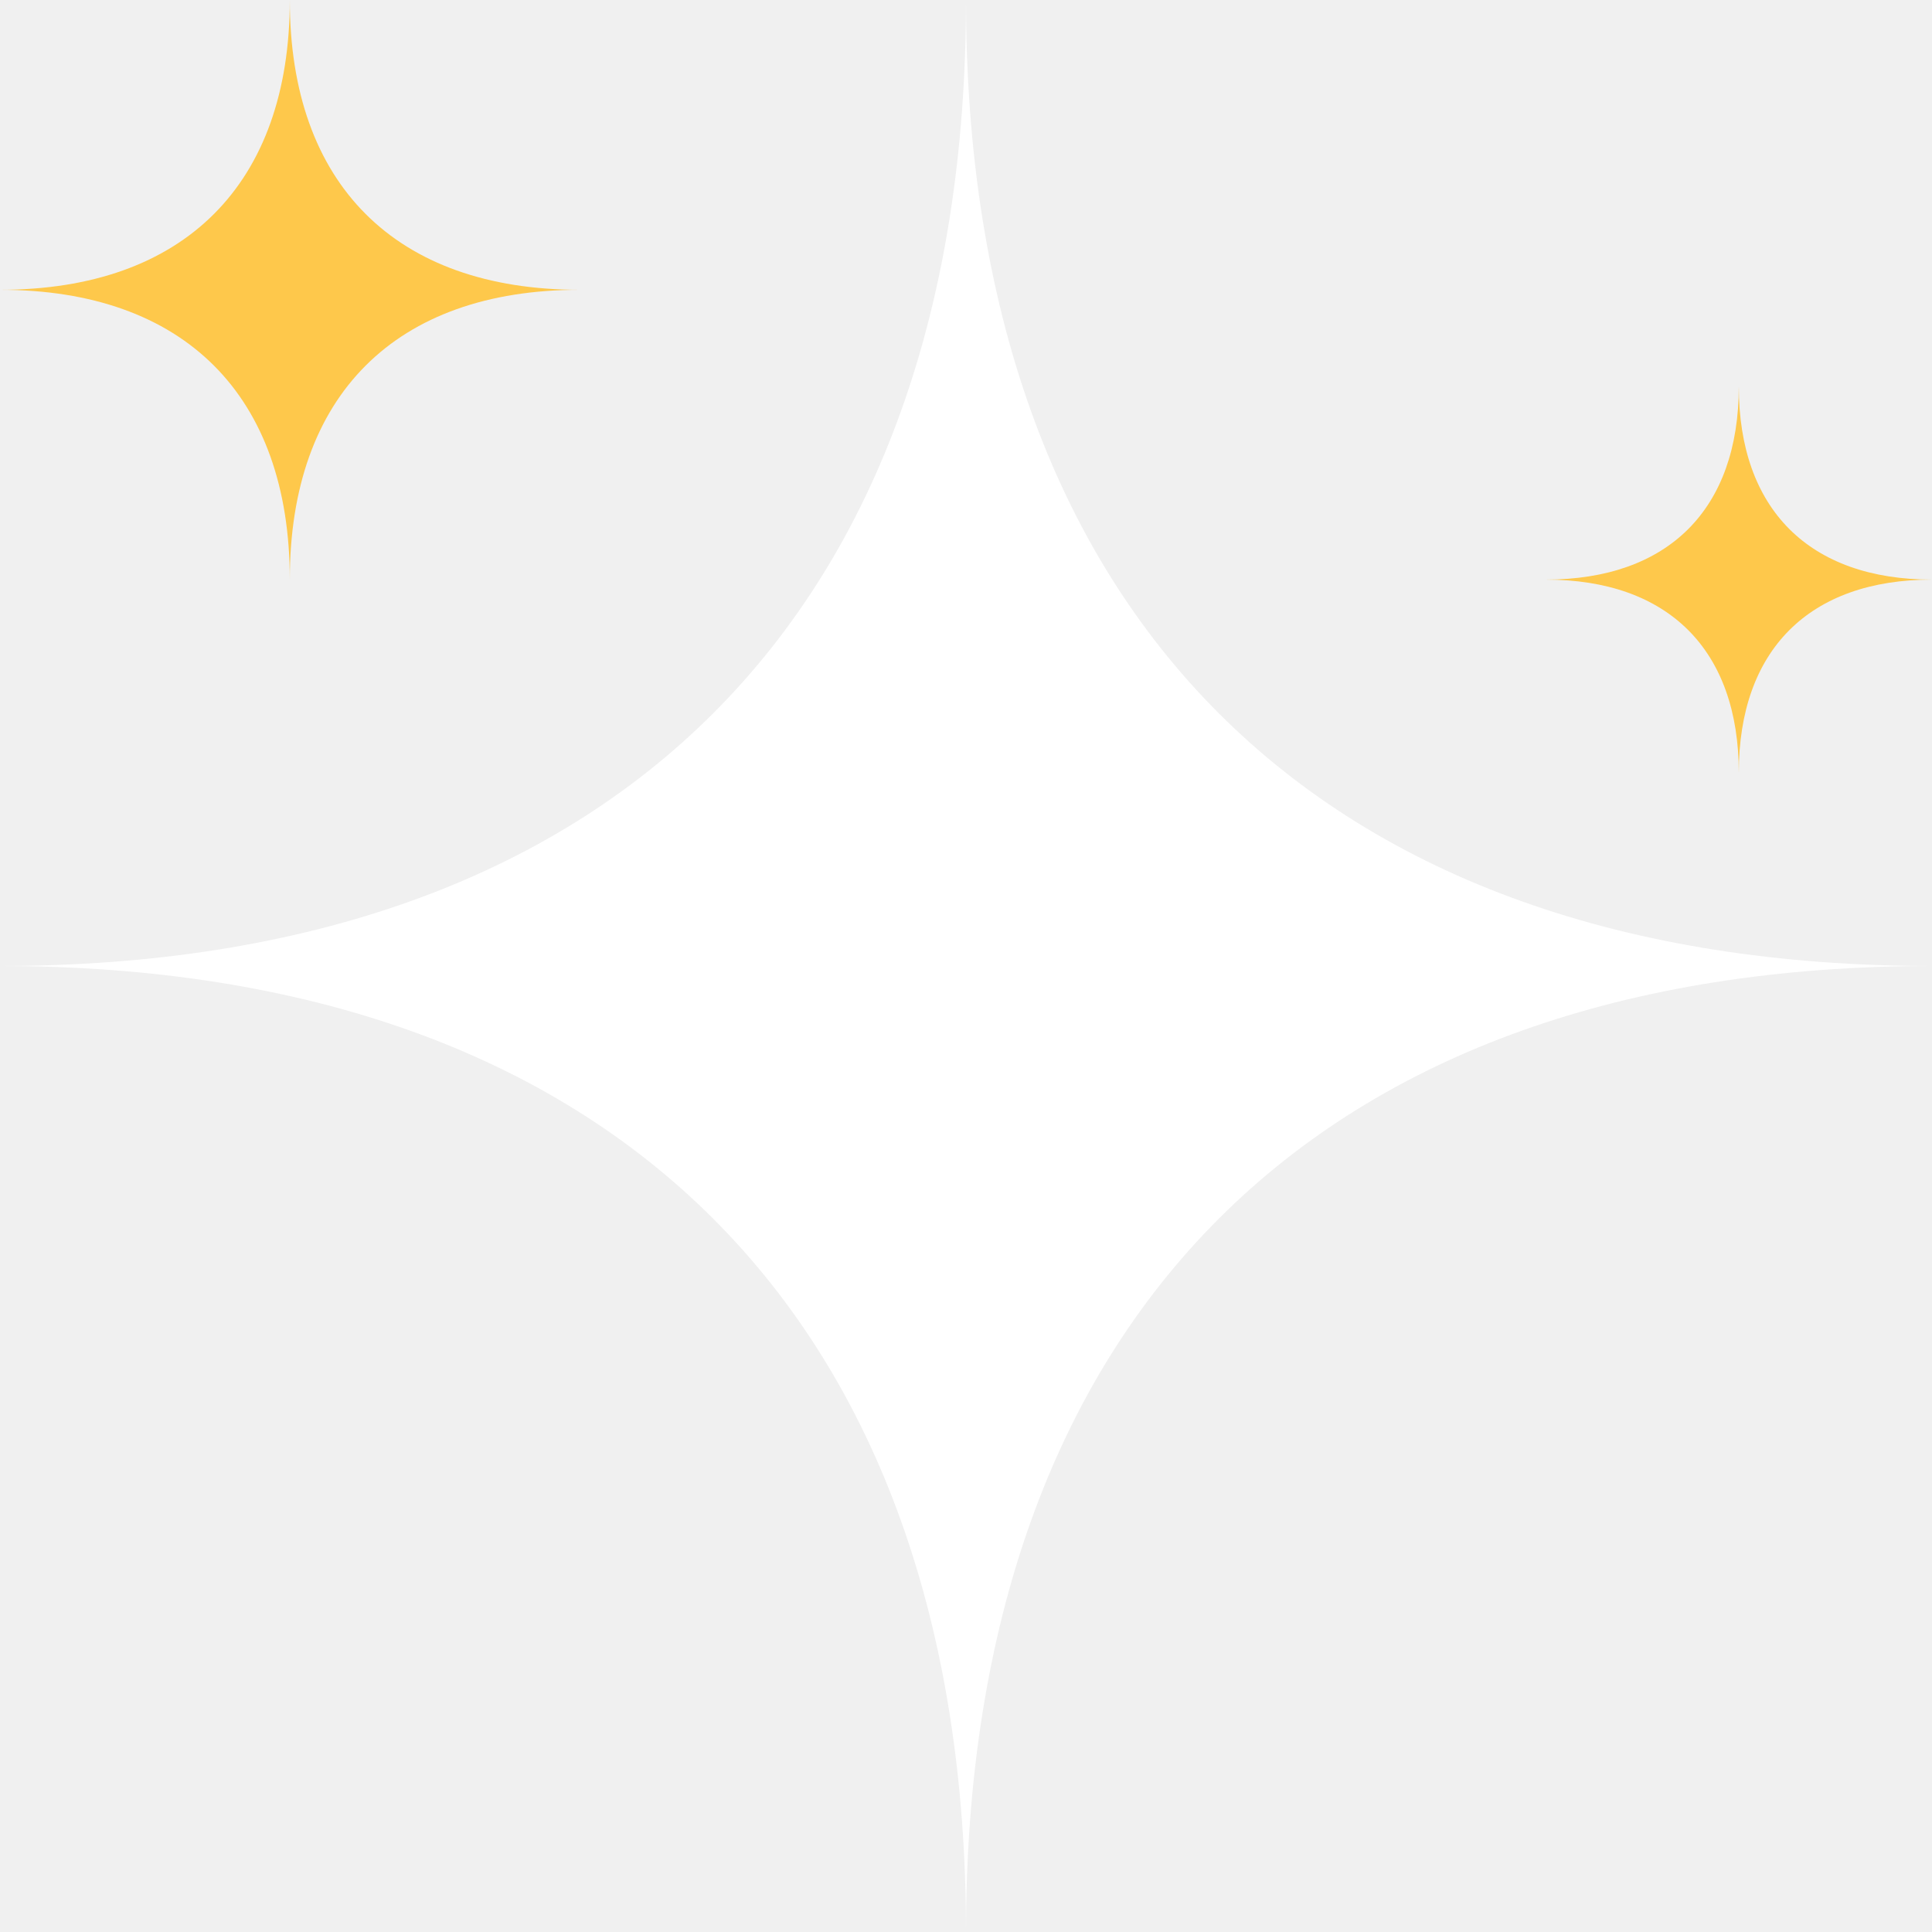
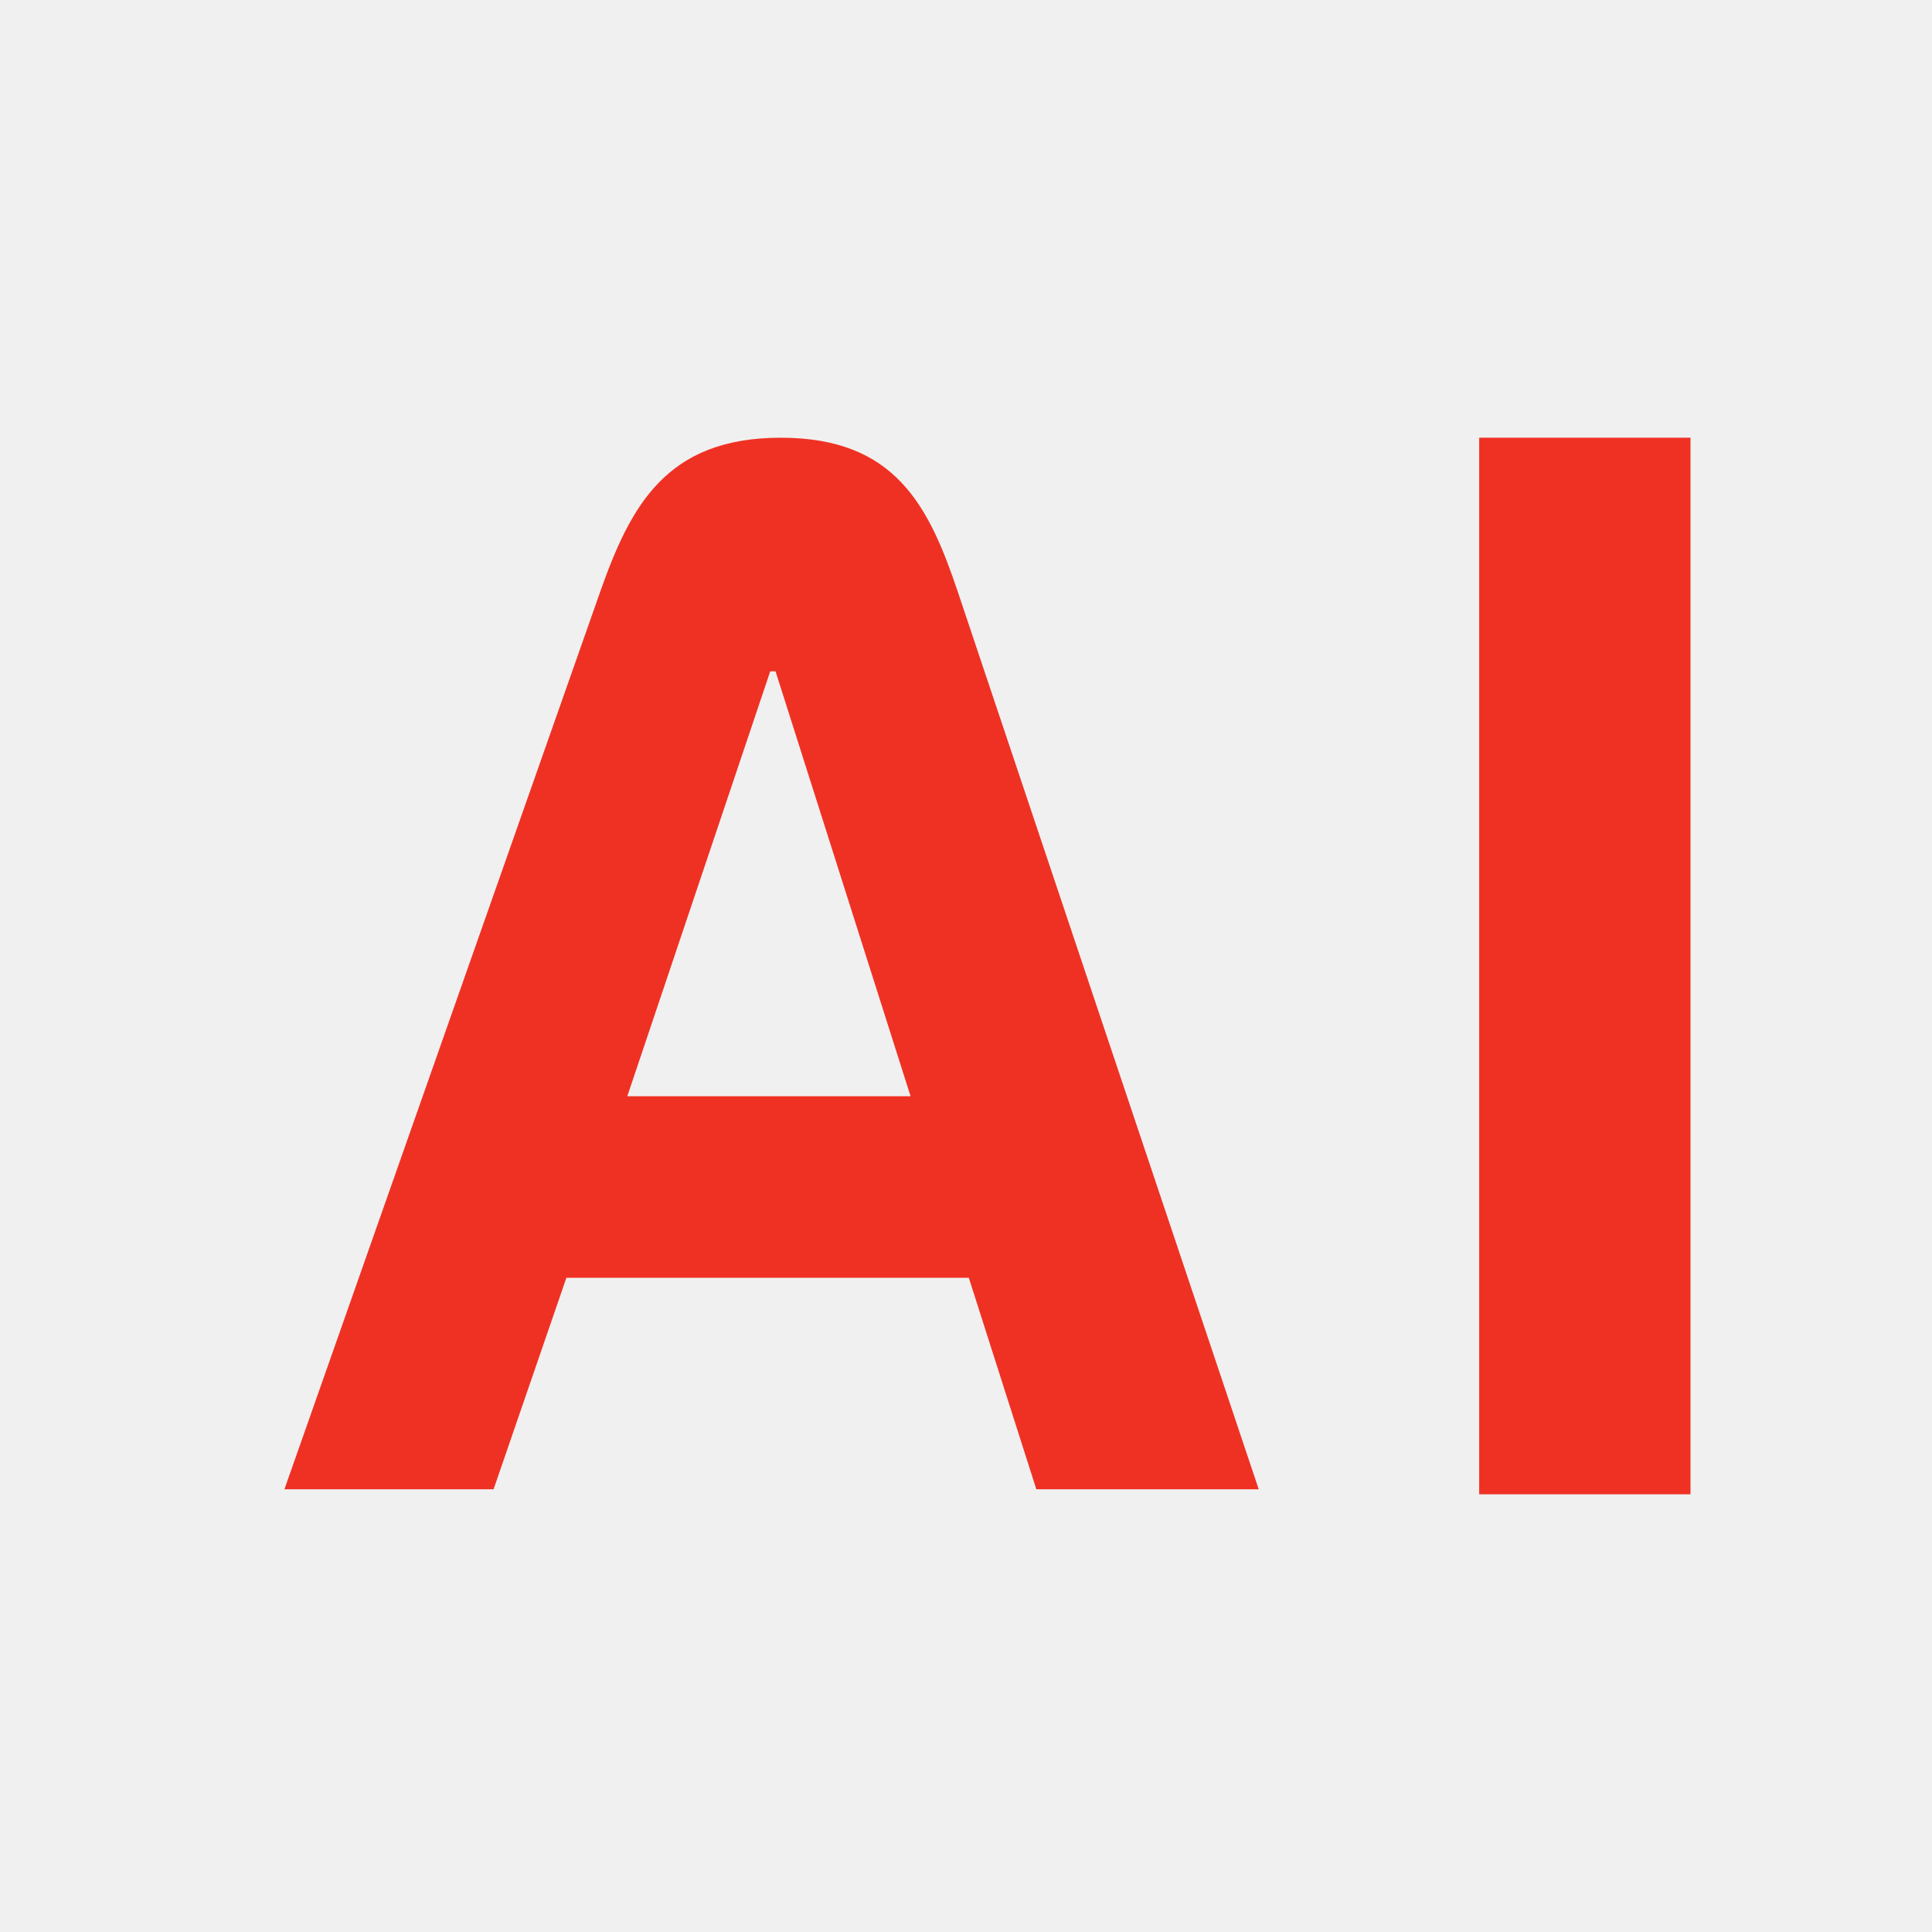
- <svg xmlns="http://www.w3.org/2000/svg" width="80" height="80" viewBox="0 0 80 80" fill="none">
-   <path fill-rule="evenodd" clip-rule="evenodd" d="M0 40C25.425 40 40 25.425 40 0C40 25.425 54.575 40 80 40C54.575 40 40 54.575 40 80C40 54.575 25.425 40 0 40Z" fill="white" />
-   <path fill-rule="evenodd" clip-rule="evenodd" d="M0 12C7.627 12 12 7.627 12 0C12 7.627 16.373 12 24 12C16.373 12 12 16.373 12 24C12 16.373 7.627 12 0 12Z" fill="#FEC84B" />
-   <path fill-rule="evenodd" clip-rule="evenodd" d="M64 24C69.085 24 72 21.085 72 16C72 21.085 74.915 24 80 24C74.915 24 72 26.915 72 32C72 26.915 69.085 24 64 24Z" fill="#FEC84B" />
+ <svg xmlns="http://www.w3.org/2000/svg" width="128" height="128" fill="none">
+   <path d="M41.559 72.63l9.472-28.155h.35l8.947 28.154h-18.77zM63.48 39.277C61.556 33.536 59.337 29 51.732 29c-7.604 0-9.966 4.517-11.993 10.278L18.843 98.67H32.7l4.824-14.012h26.663l4.473 14.012h14.734L63.481 39.28zM98 99h14V29H98V99z" fill="#EF3124" />
</svg>
